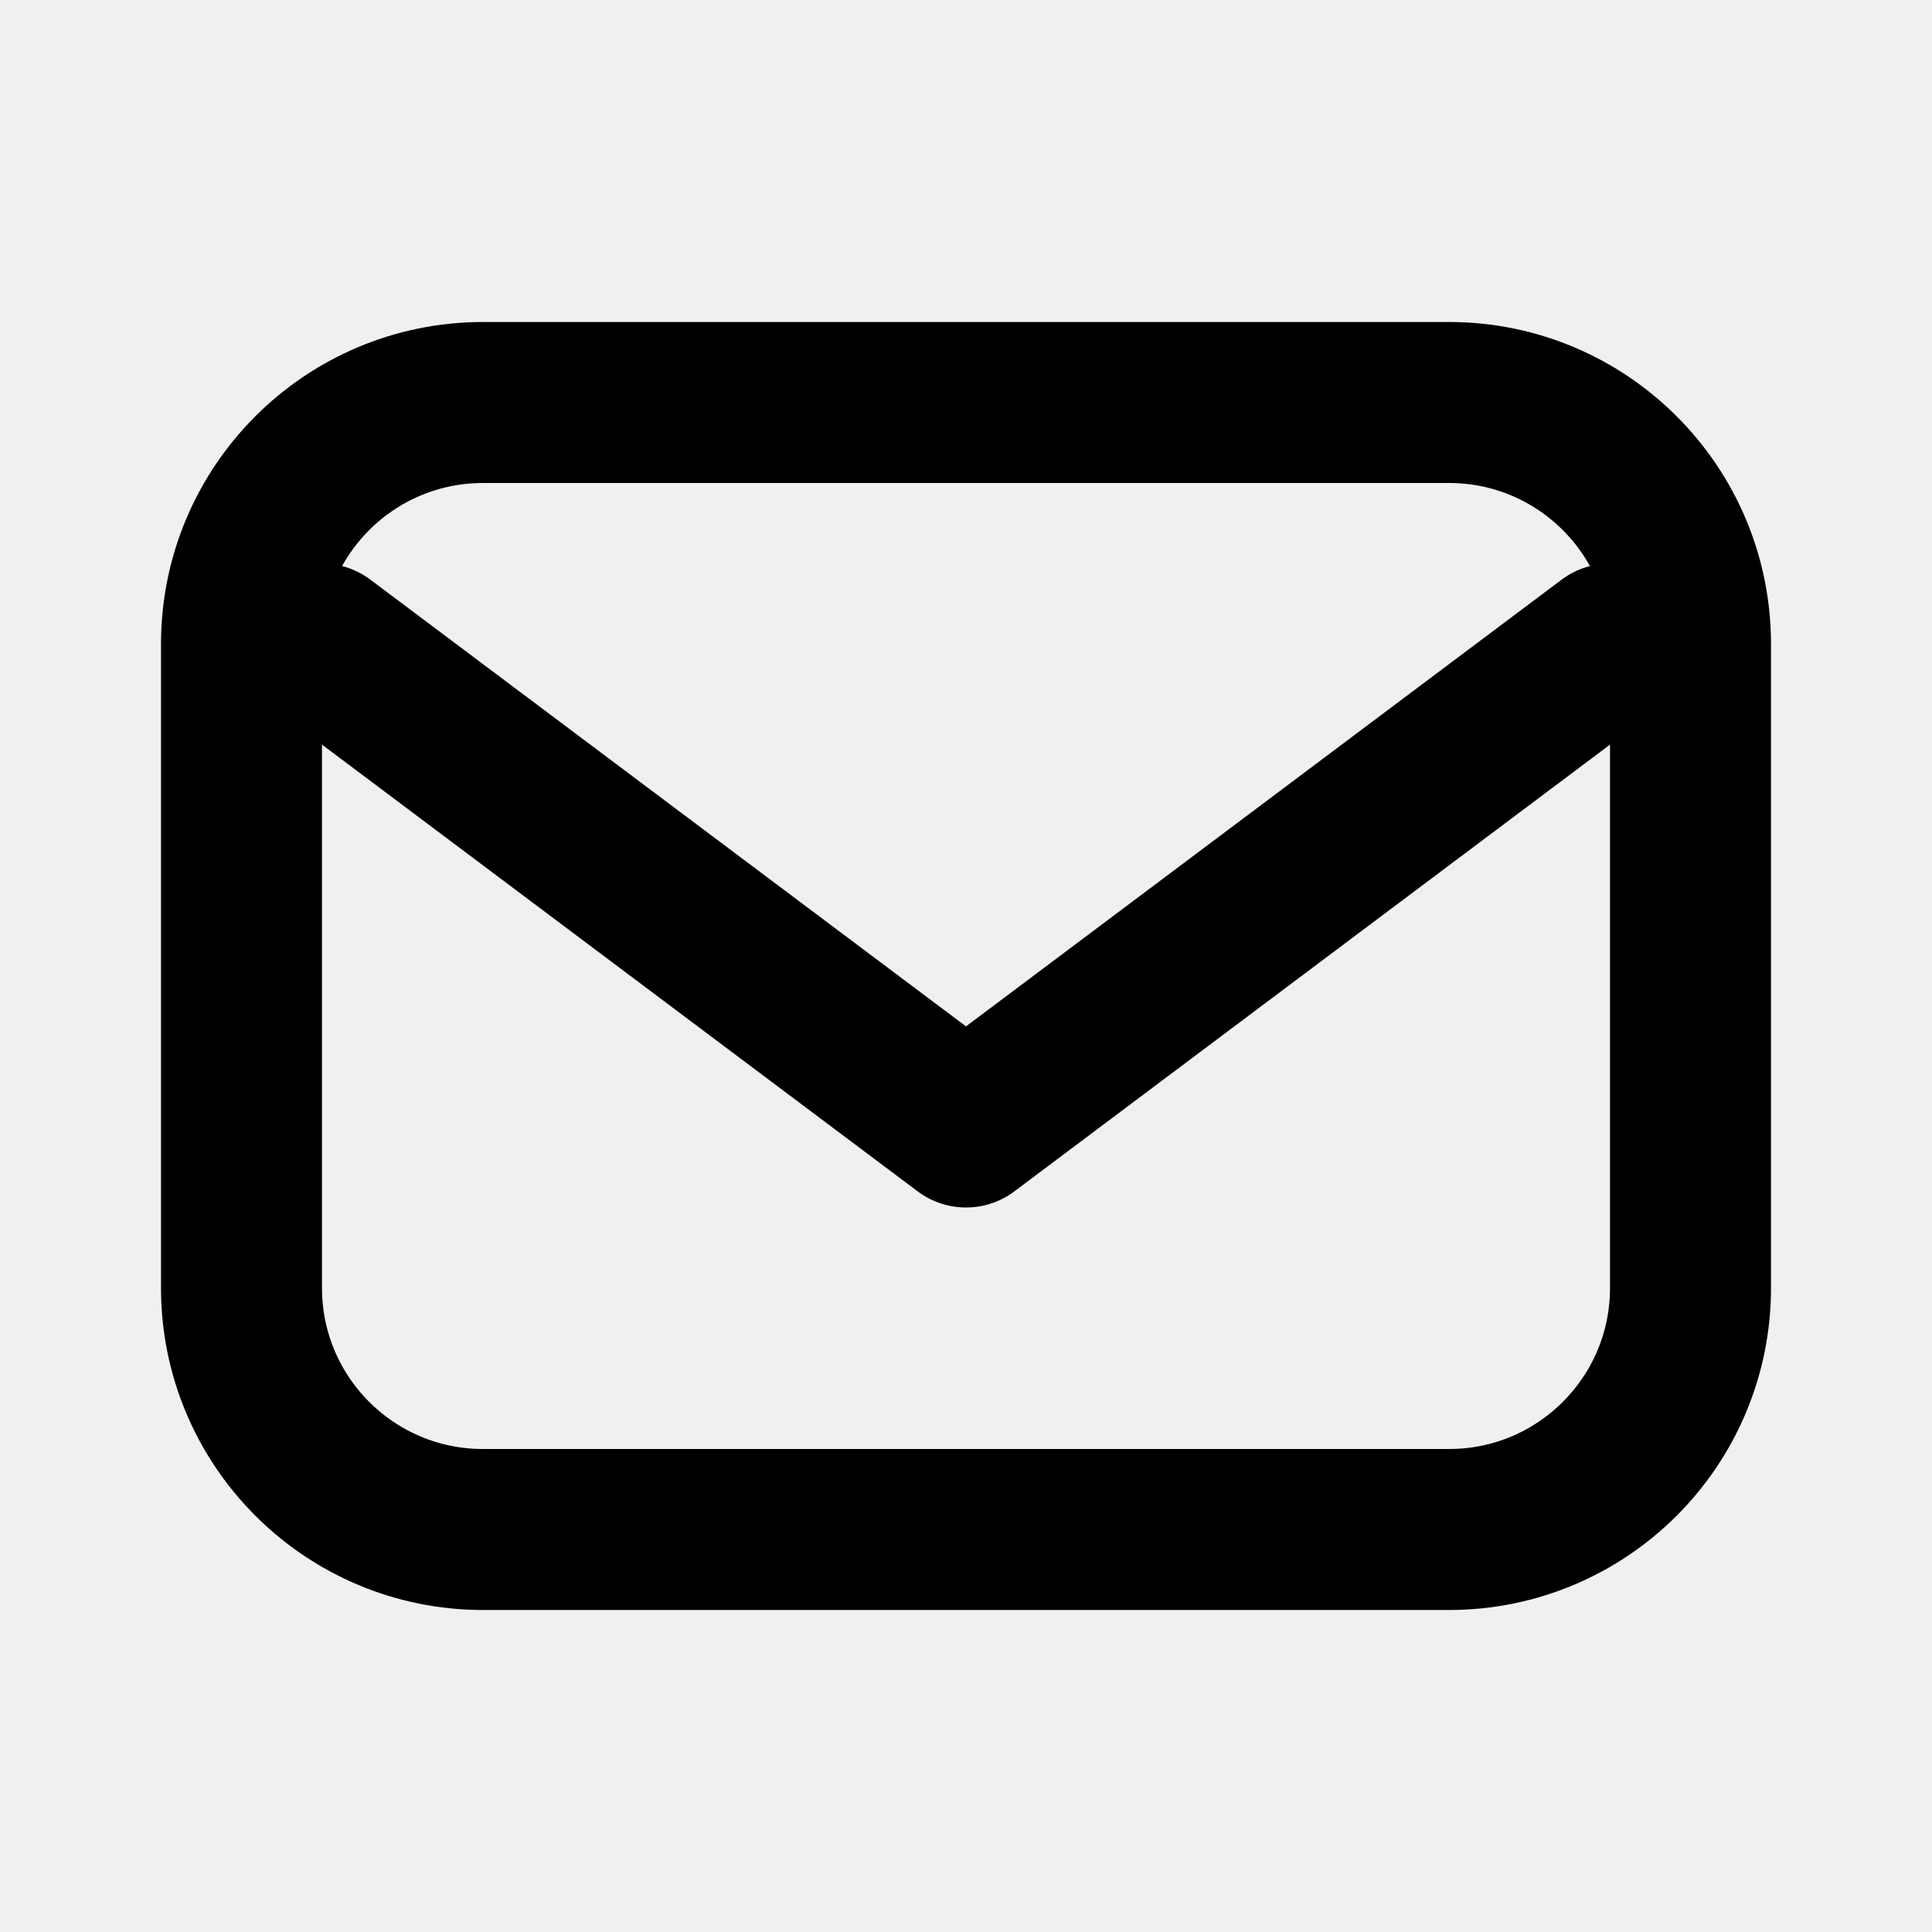
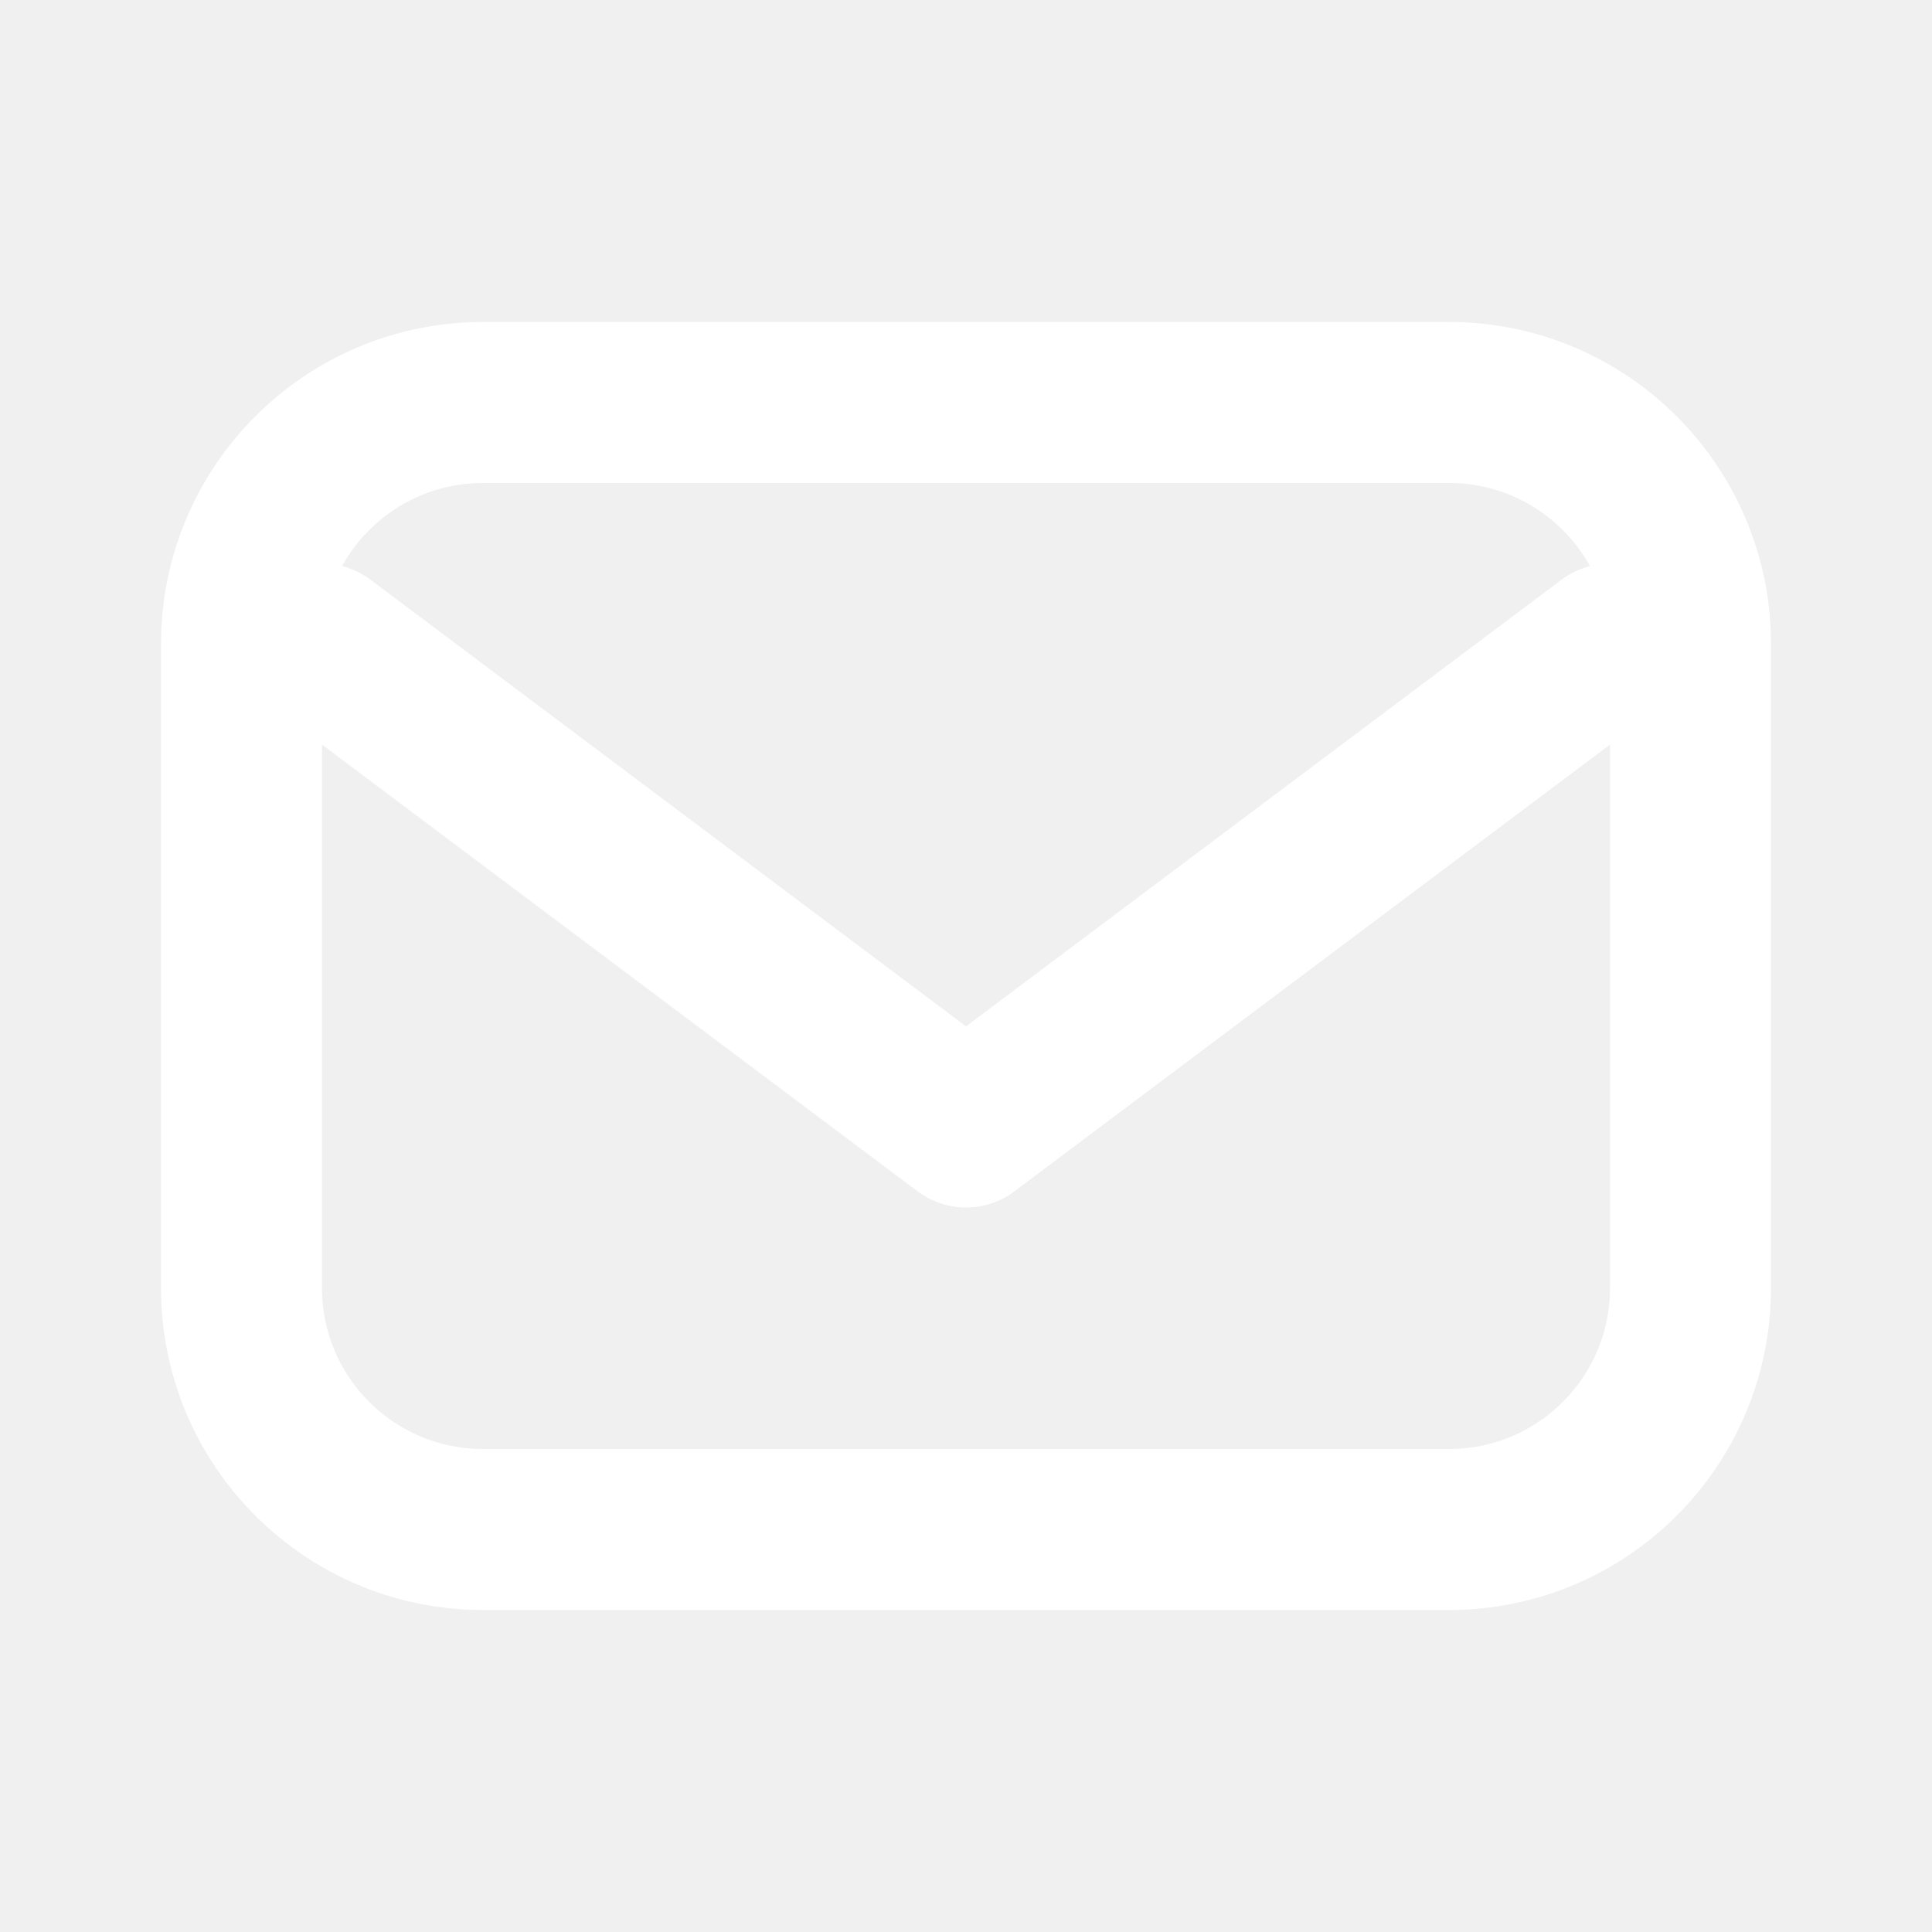
- <svg xmlns="http://www.w3.org/2000/svg" width="24" height="24" viewBox="0 0 24 24" fill="none" stroke="#000" stroke-width="2" stroke-linecap="round" stroke-linejoin="round">
+ <svg xmlns="http://www.w3.org/2000/svg" width="24" height="24" viewBox="0 0 24 24" fill="none" stroke="#ffffff" stroke-width="2" stroke-linecap="round" stroke-linejoin="round">
  <rect x="3" y="5" width="18" height="14" rx="3" />
  <path d="m4 8 8 6 8-6" />
</svg>
